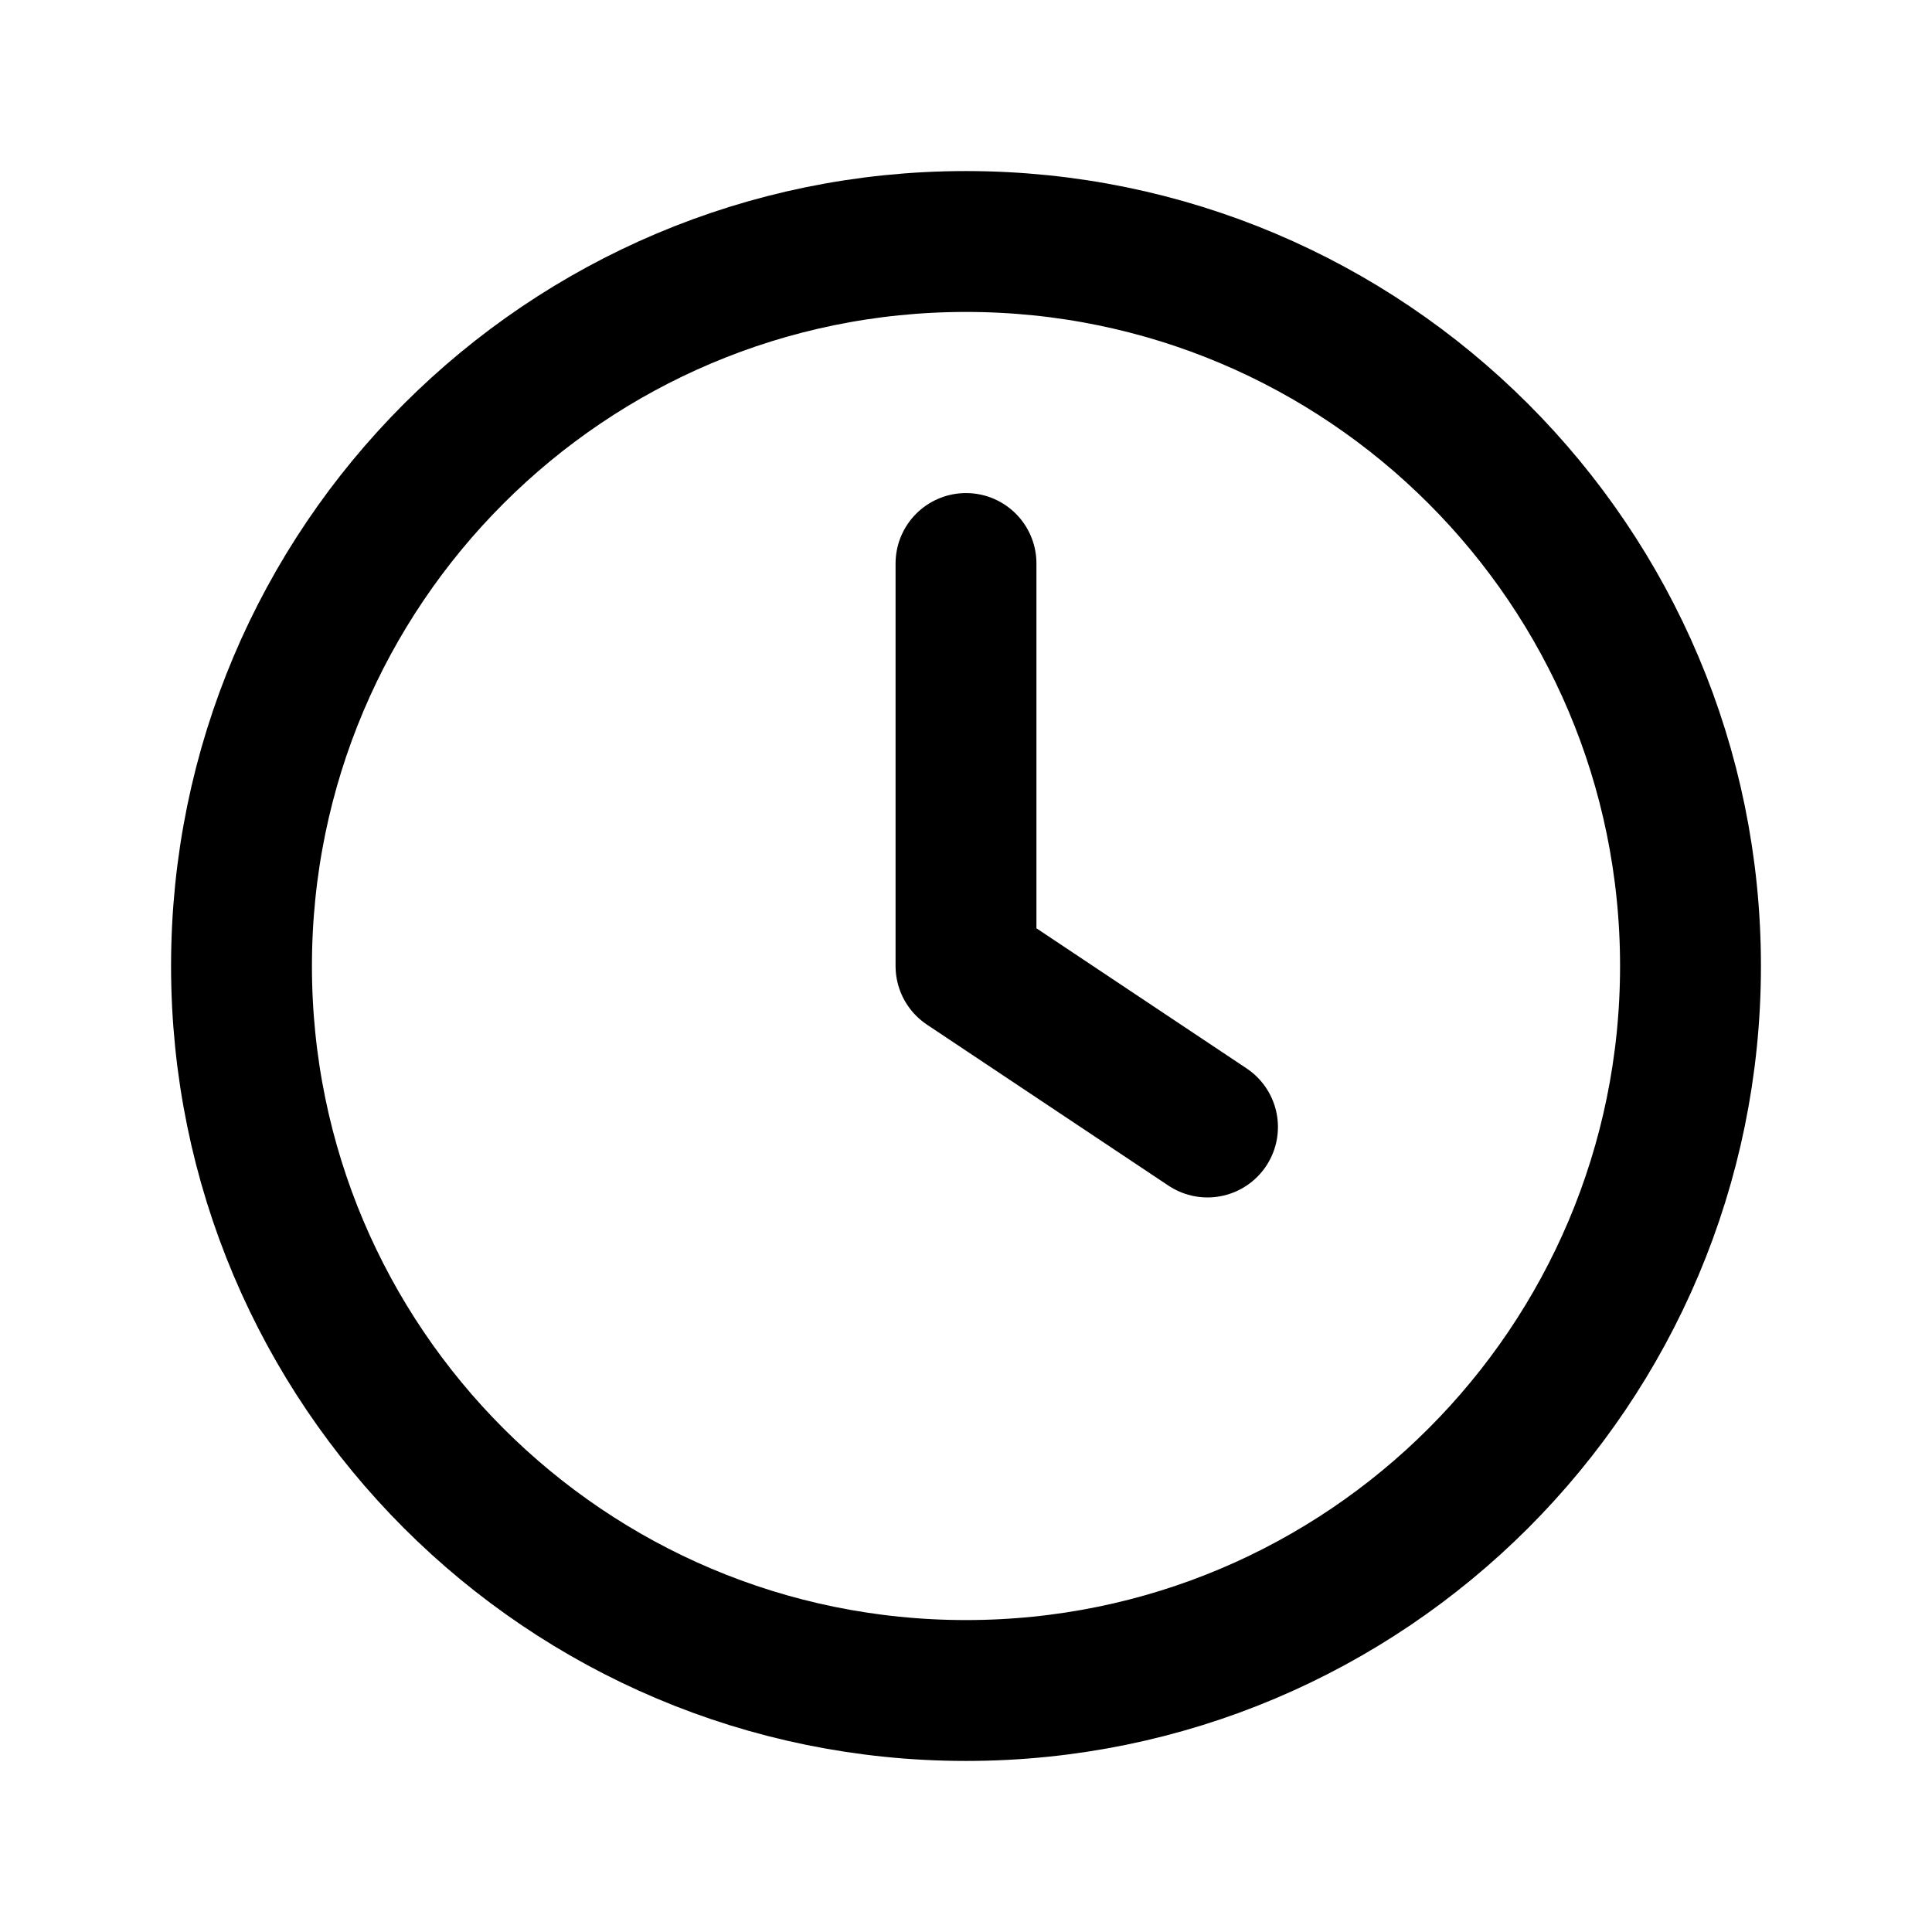
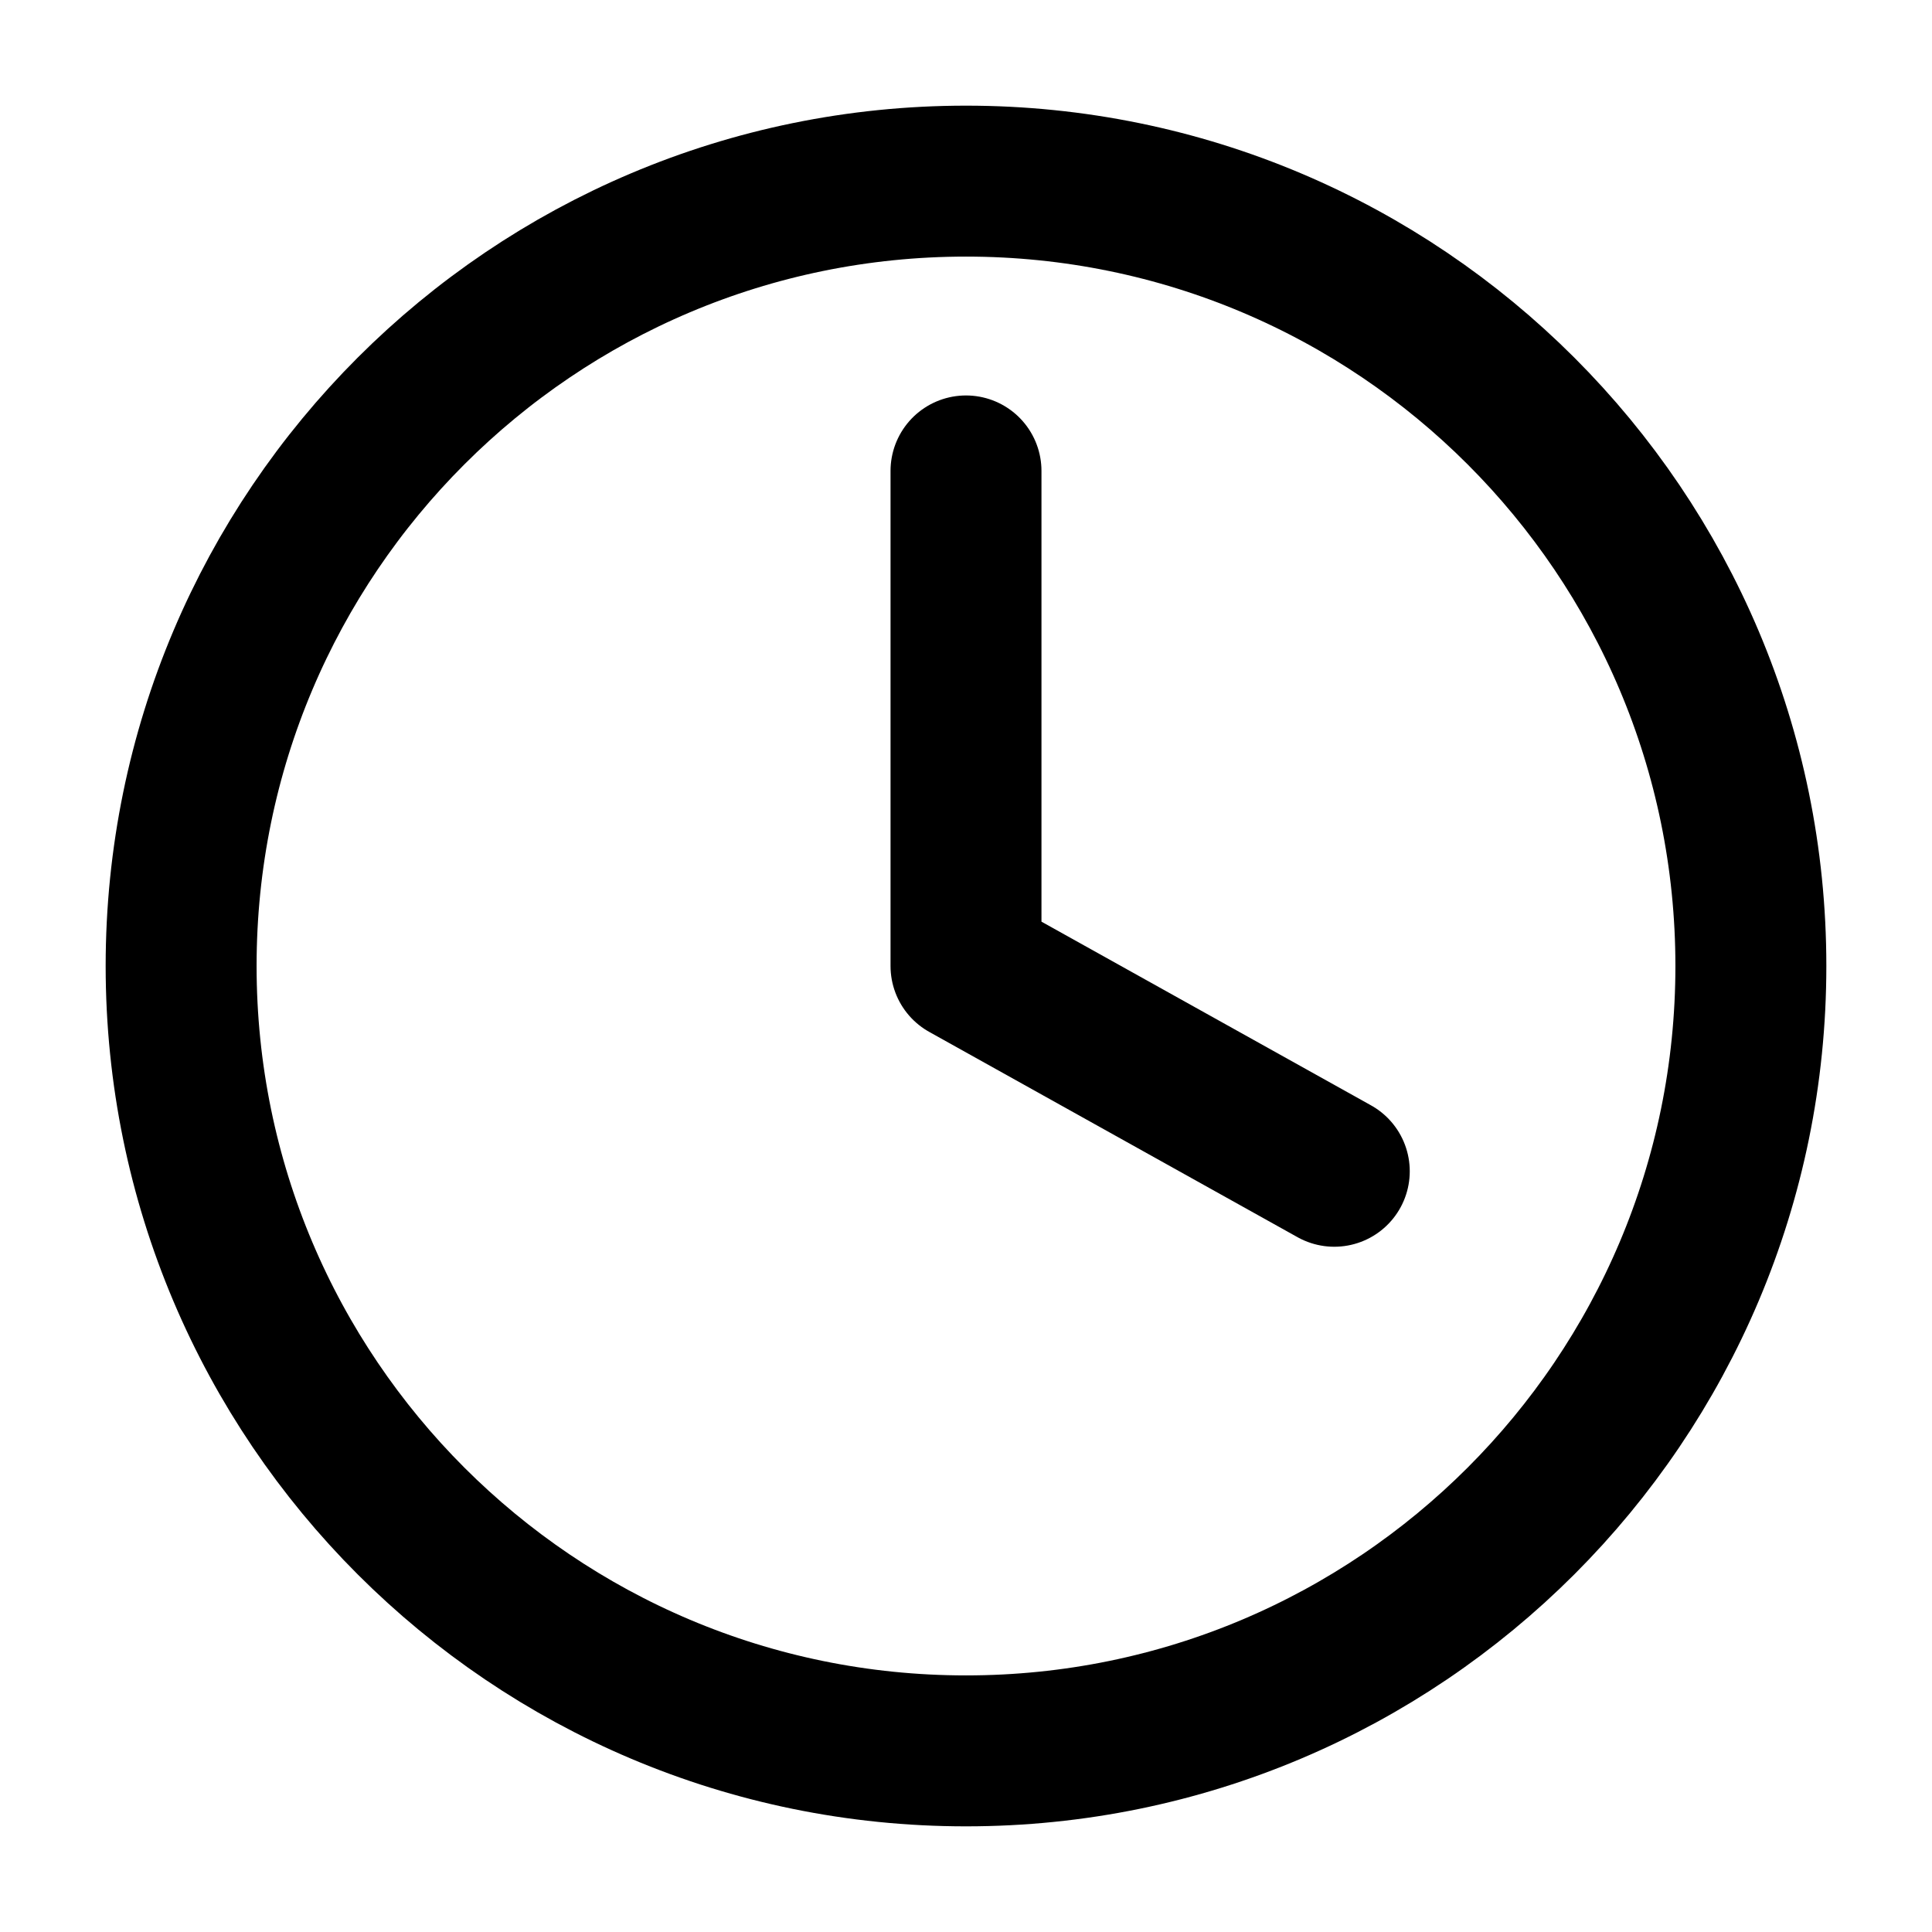
<svg xmlns="http://www.w3.org/2000/svg" width="16" height="16" viewBox="0 0 16 16">
-   <g transform="scale(0.6666667)" fill="none" stroke="currentColor" stroke-width="1.75" stroke-linecap="round" stroke-linejoin="round">
-     <circle cx="12" cy="12" r="9" />
-     <path d="M12 7v5l3 2" />
+   <g transform="scale(1)" fill="none" stroke="currentColor" stroke-width="1.25" stroke-linecap="round" stroke-linejoin="round">
+     <circle cx="8" cy="8" r="6.5" />
+     <path d="M8 3.9V8l3.05 1.7" />
  </g>
</svg>
